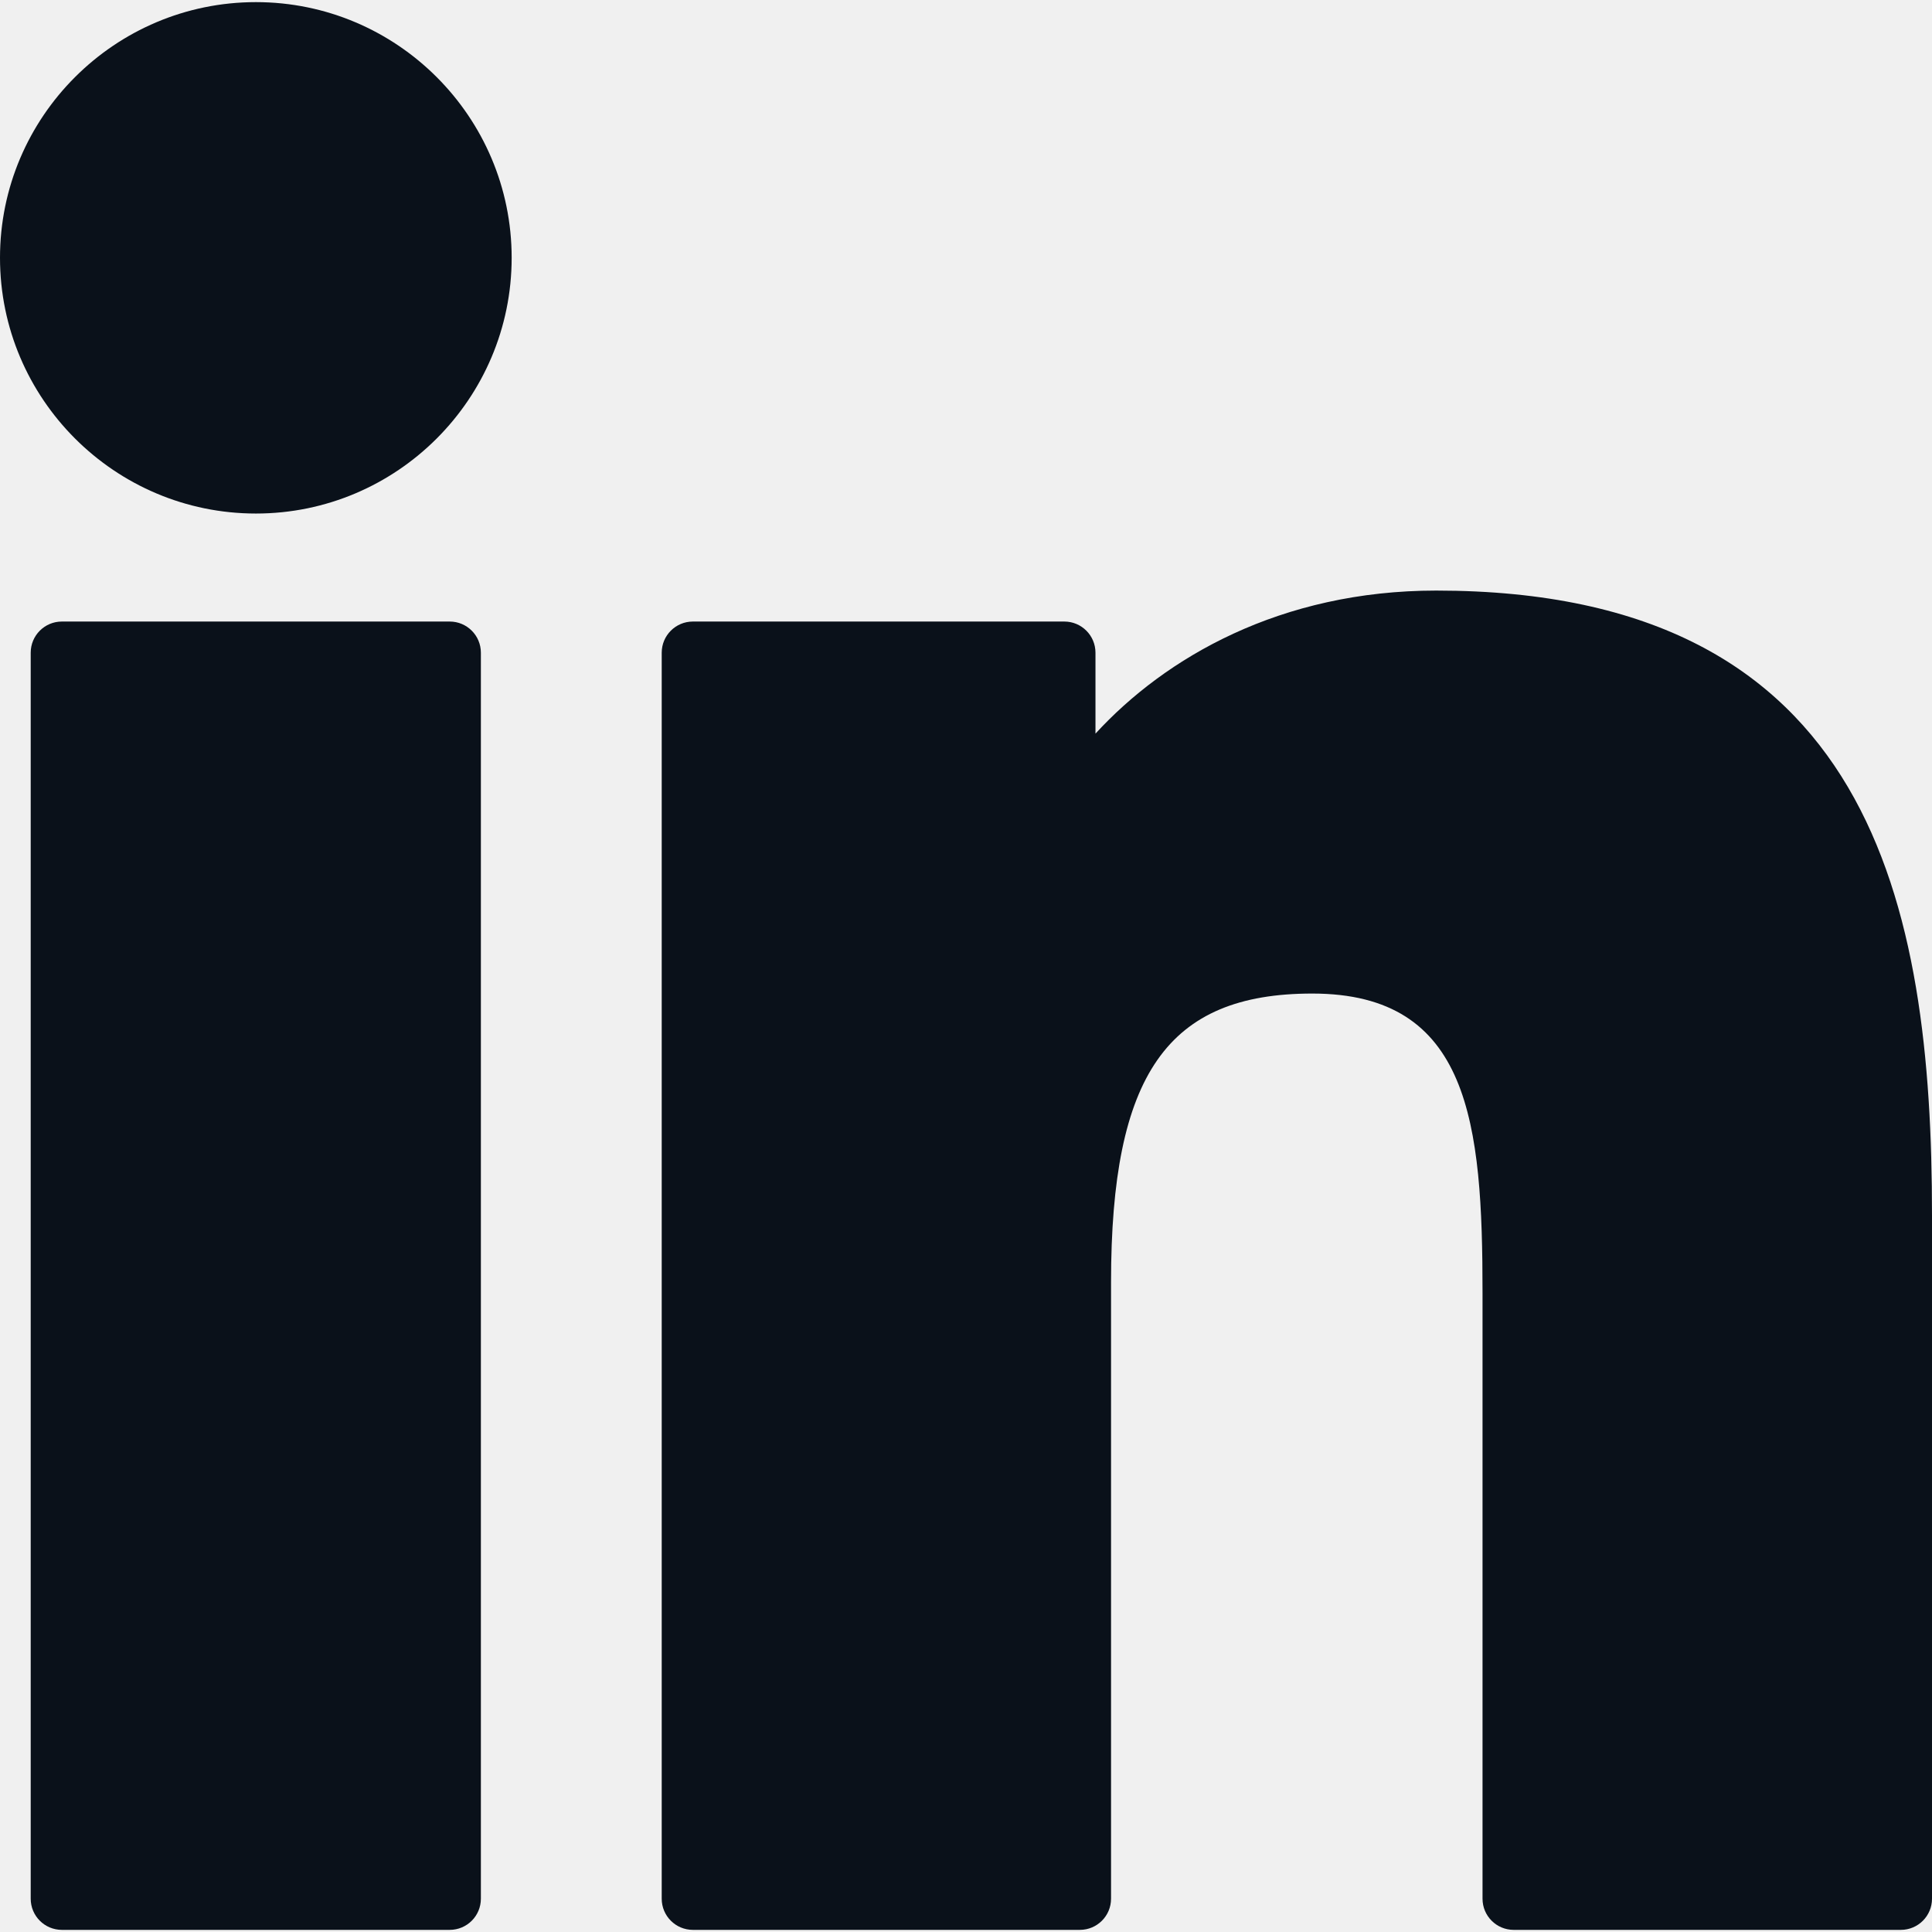
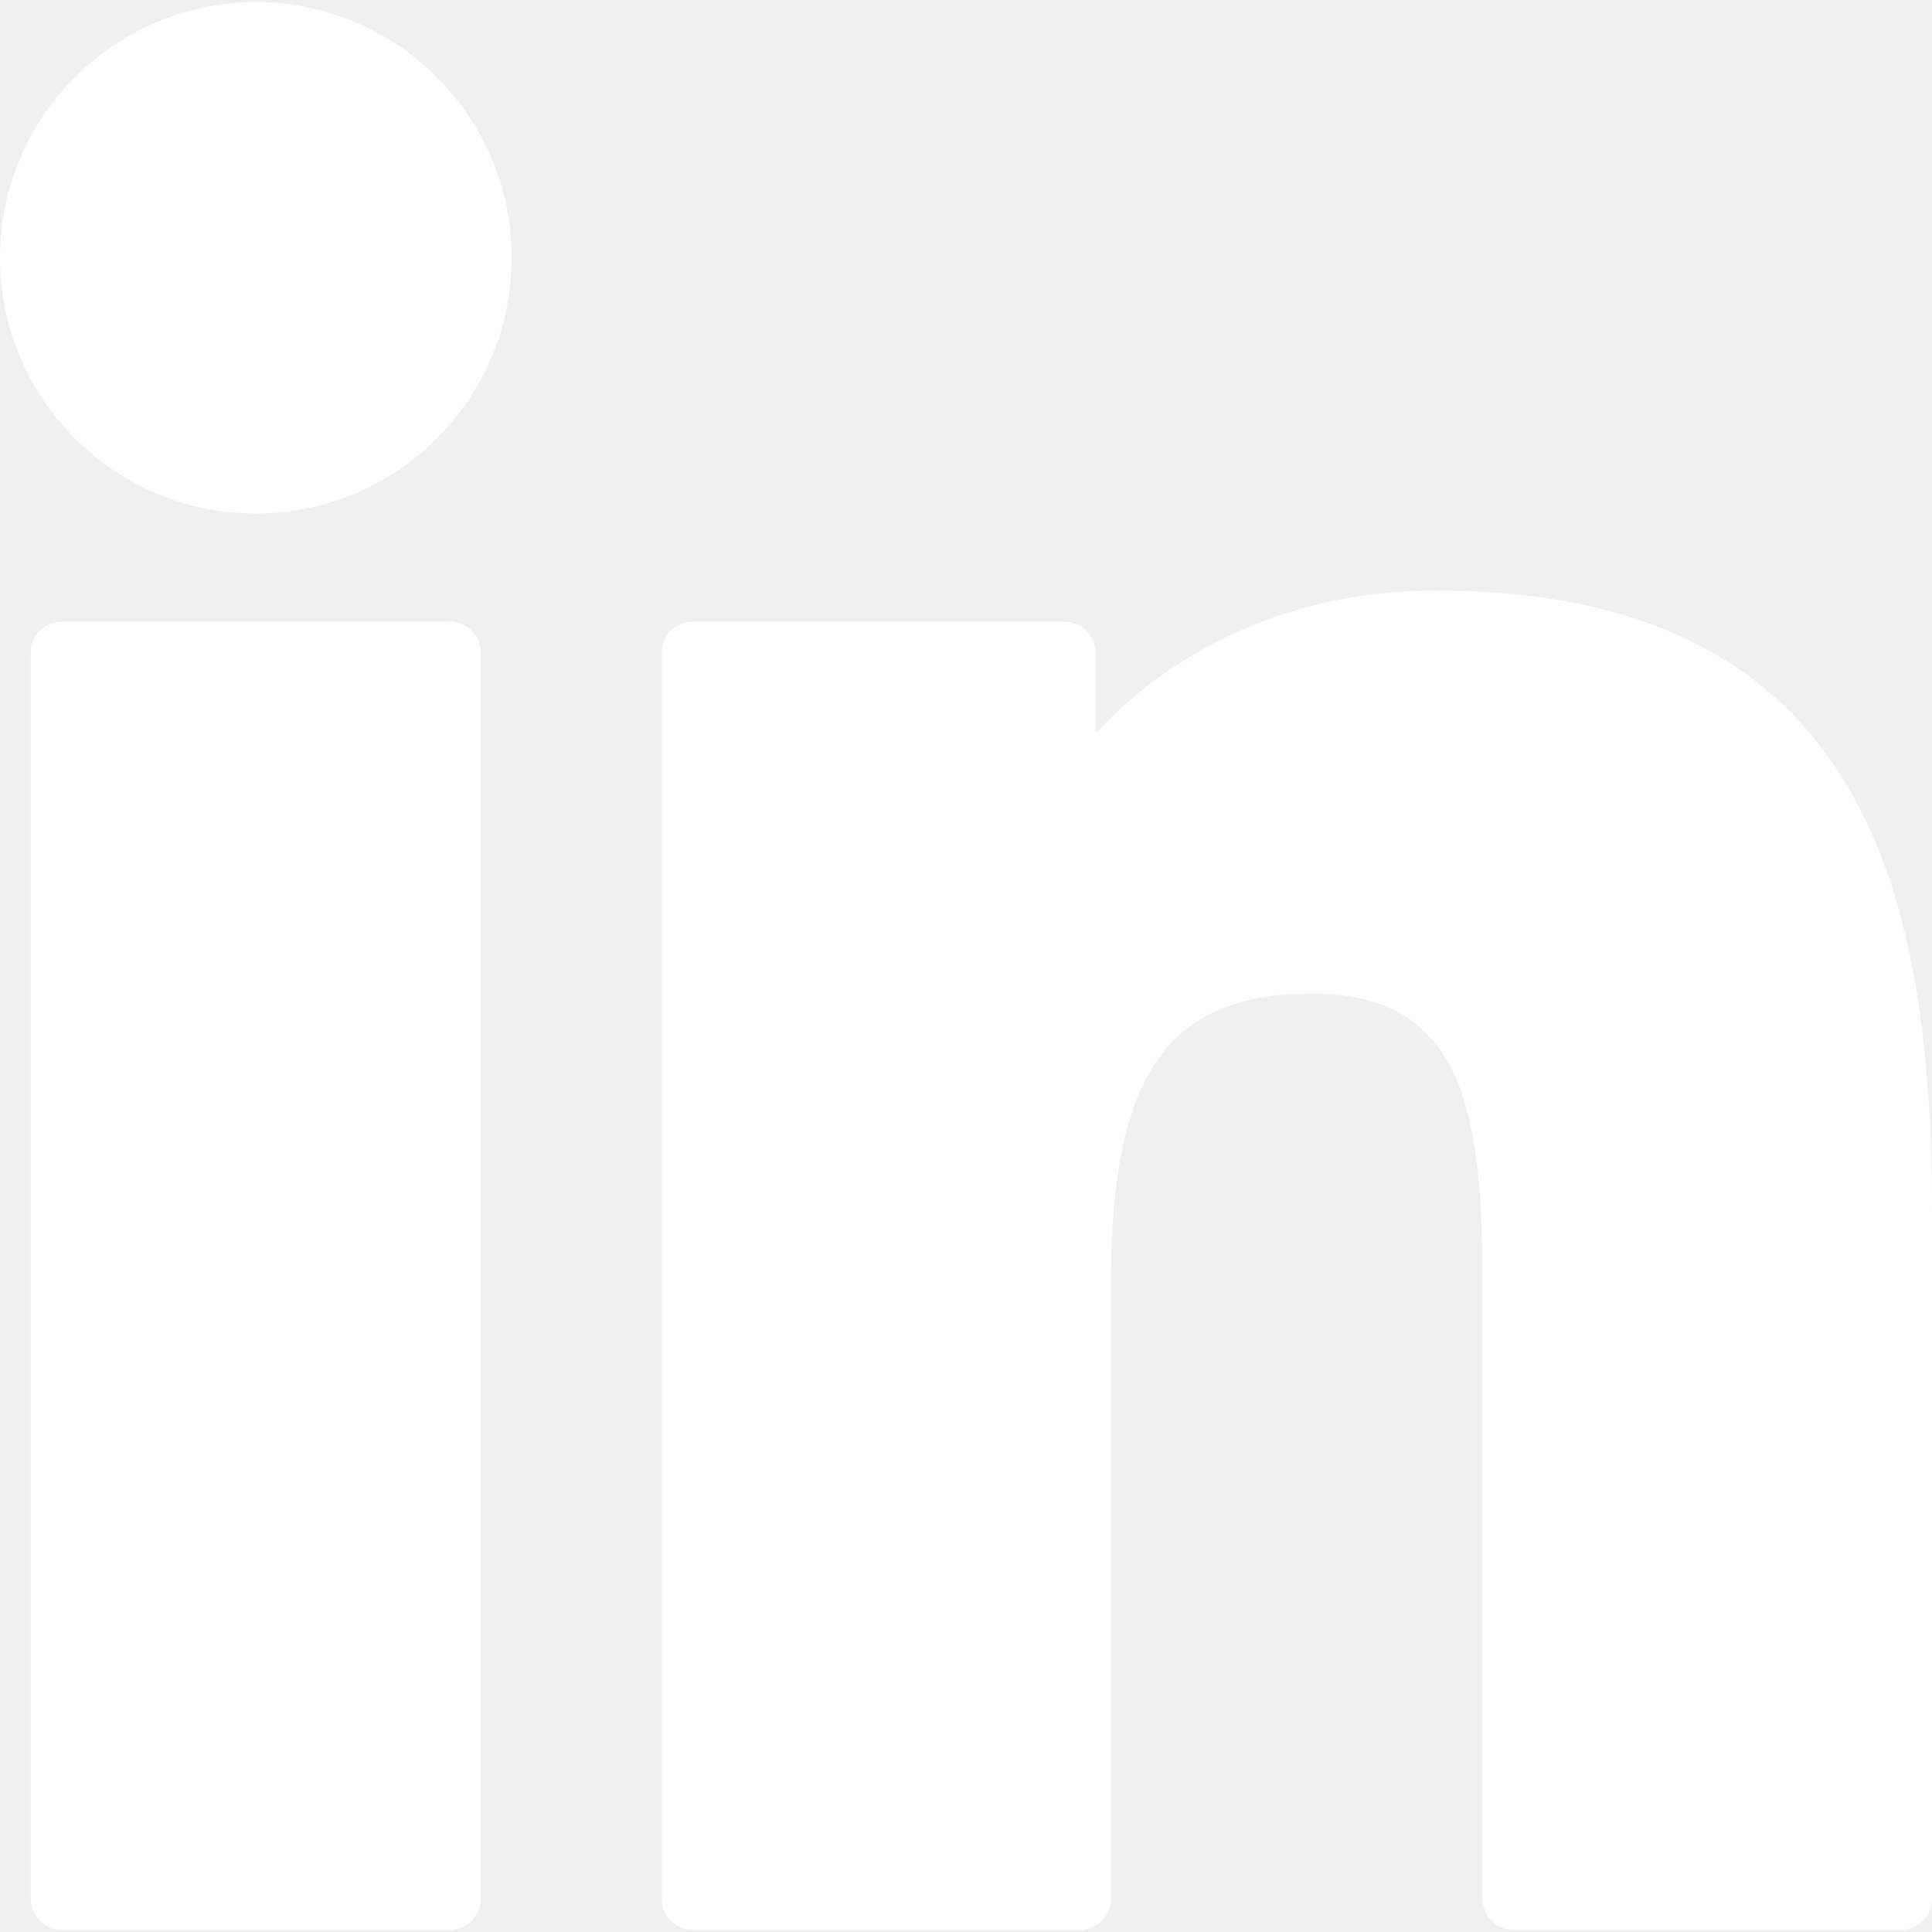
<svg xmlns="http://www.w3.org/2000/svg" version="1.1" id="Layer_1" x="0px" y="0px" viewBox="0 0 310 310" style="enable-background:new 0 0 310 310;" xml:space="preserve">
  <g id="XMLID_801_">
-     <path fill="#0a111a" id="XMLID_802_" d="M72.16,99.73H9.927c-2.762,0-5,2.239-5,5v199.928c0,2.762,2.238,5,5,5H72.16c2.762,0,5-2.238,5-5V104.73   C77.16,101.969,74.922,99.73,72.16,99.73z" />
-     <path fill="#0a111a" id="XMLID_803_" d="M41.066,0.341C18.422,0.341,0,18.743,0,41.362C0,63.991,18.422,82.4,41.066,82.4   c22.626,0,41.033-18.41,41.033-41.038C82.1,18.743,63.692,0.341,41.066,0.341z" />
-     <path fill="#0a111a" id="XMLID_804_" d="M230.454,94.761c-24.995,0-43.472,10.745-54.679,22.954V104.73c0-2.761-2.238-5-5-5h-59.599   c-2.762,0-5,2.239-5,5v199.928c0,2.762,2.238,5,5,5h62.097c2.762,0,5-2.238,5-5v-98.918c0-33.333,9.054-46.319,32.29-46.319   c25.306,0,27.317,20.818,27.317,48.034v97.204c0,2.762,2.238,5,5,5H305c2.762,0,5-2.238,5-5V194.995   C310,145.43,300.549,94.761,230.454,94.761z" />
+     <path fill="#FFFFFF" id="XMLID_802_" d="M72.16,99.73H9.927c-2.762,0-5,2.239-5,5v199.928c0,2.762,2.238,5,5,5H72.16c2.762,0,5-2.238,5-5V104.73   C77.16,101.969,74.922,99.73,72.16,99.73z" />
+     <path fill="#FFFFFF" id="XMLID_803_" d="M41.066,0.341C18.422,0.341,0,18.743,0,41.362C0,63.991,18.422,82.4,41.066,82.4   c22.626,0,41.033-18.41,41.033-41.038C82.1,18.743,63.692,0.341,41.066,0.341z" />
+     <path fill="#FFFFFF" id="XMLID_804_" d="M230.454,94.761c-24.995,0-43.472,10.745-54.679,22.954V104.73c0-2.761-2.238-5-5-5h-59.599   c-2.762,0-5,2.239-5,5v199.928c0,2.762,2.238,5,5,5h62.097c2.762,0,5-2.238,5-5v-98.918c0-33.333,9.054-46.319,32.29-46.319   c25.306,0,27.317,20.818,27.317,48.034v97.204c0,2.762,2.238,5,5,5H305c2.762,0,5-2.238,5-5V194.995   C310,145.43,300.549,94.761,230.454,94.761z" />
  </g>
+   <g>
+ </g>
+   <g>
+ </g>
+   <g>
+ </g>
+   <g>
+ </g>
+   <g>
+ </g>
+   <g>
+ </g>
+   <g>
+ </g>
+   <g>
+ </g>
+   <g>
+ </g>
+   <g>
+ </g>
+   <g>
+ </g>
+   <g>
+ </g>
+   <g>
+ </g>
+   <g>
+ </g>
+   <g>
+ </g>
</svg>
